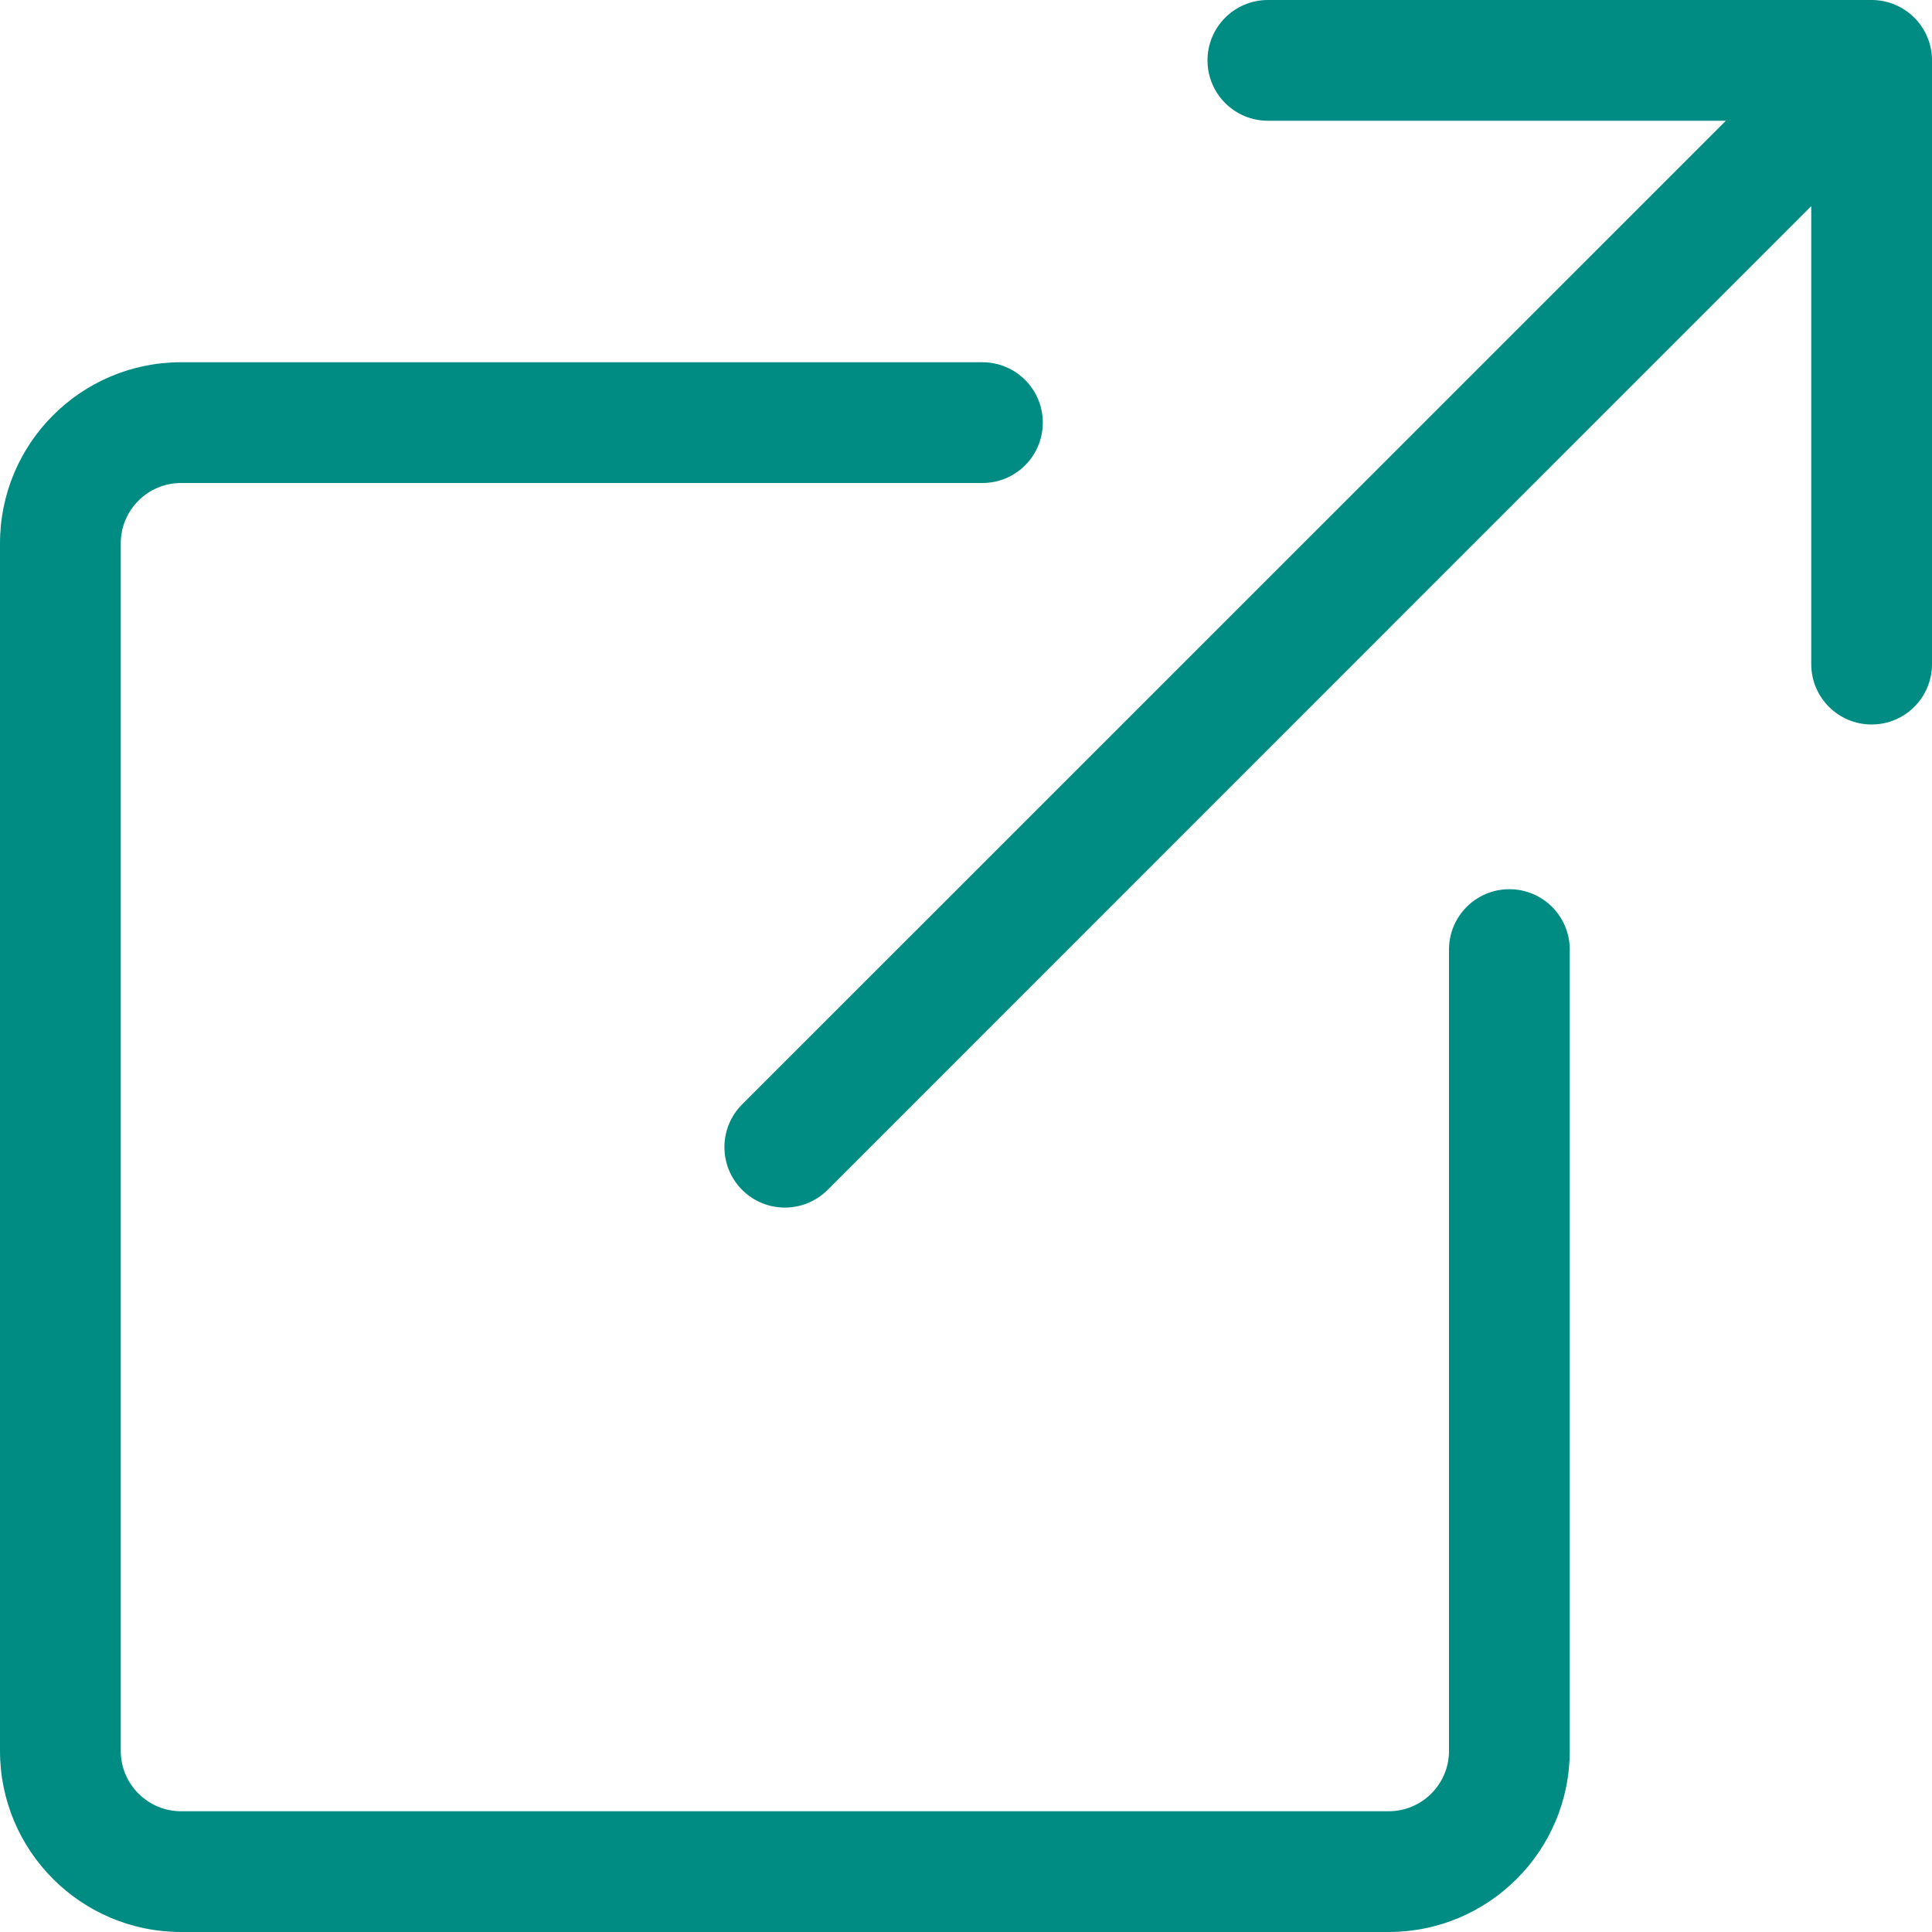
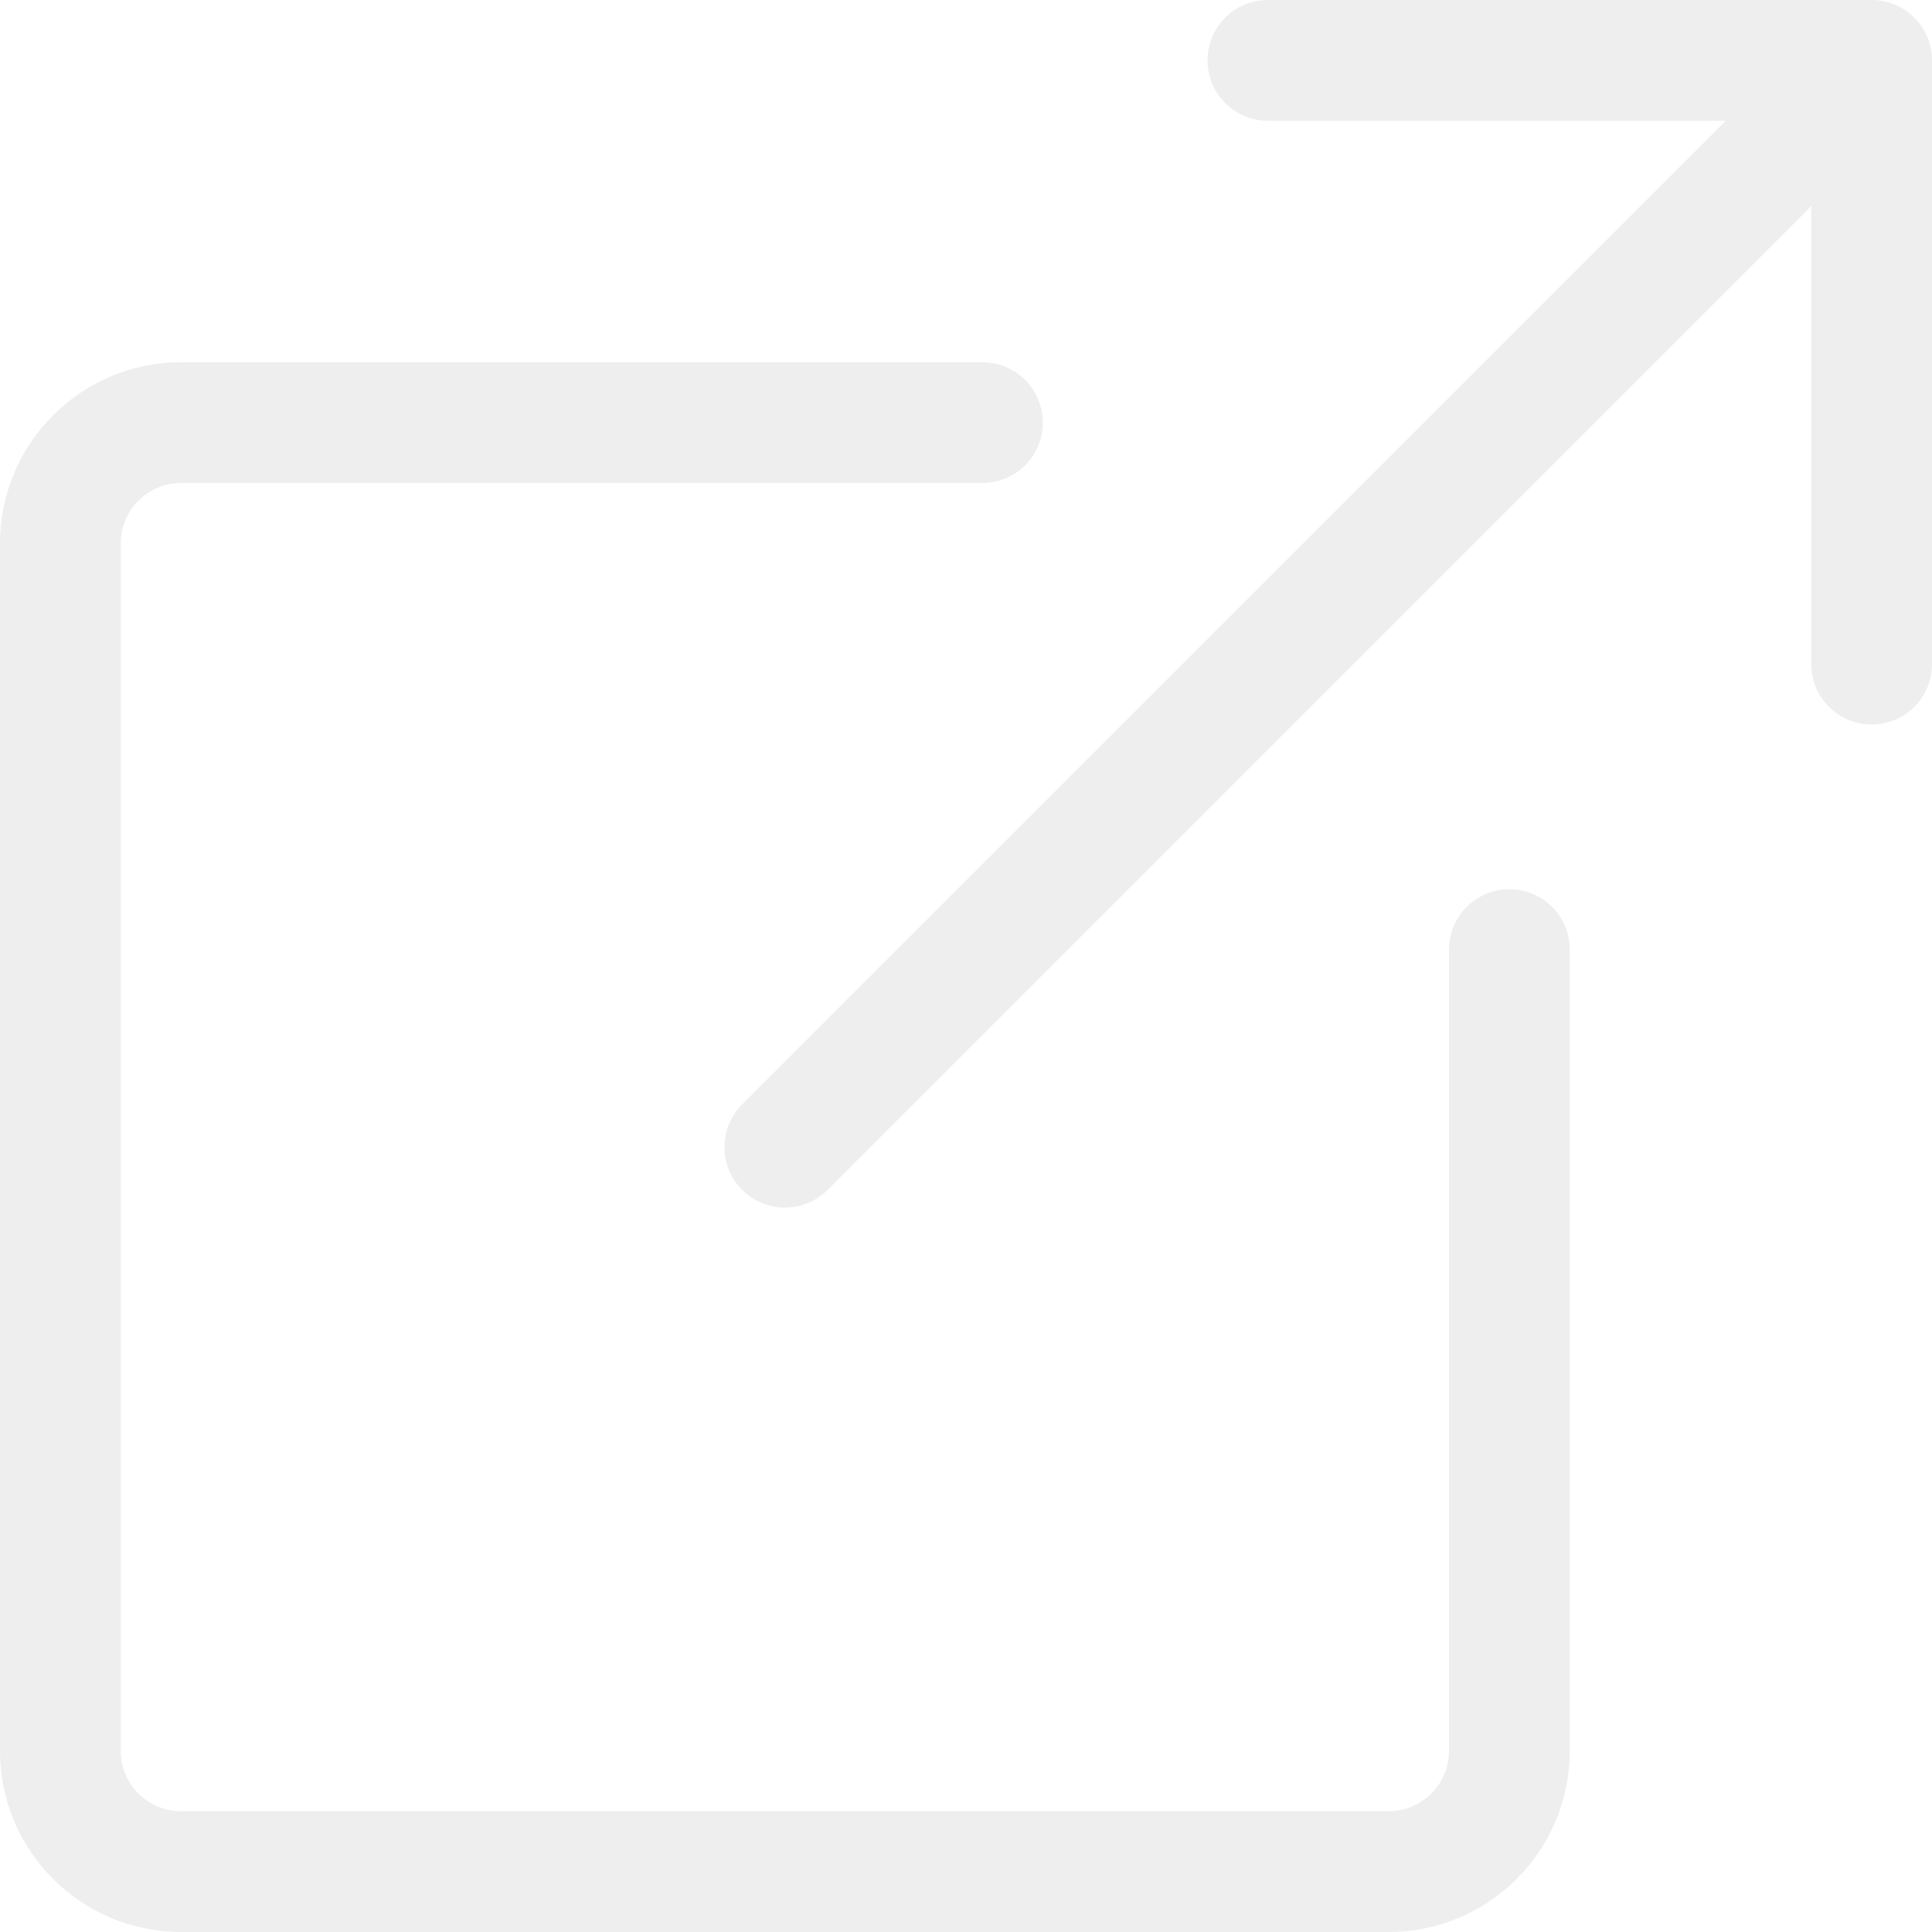
- <svg xmlns="http://www.w3.org/2000/svg" width="16" height="16" fill="#008c82" class="bi bi-box-arrow-up-right" viewBox="0 0 16 16">
+ <svg xmlns="http://www.w3.org/2000/svg" width="16" height="16" fill="#eee" class="bi bi-box-arrow-up-right" viewBox="0 0 16 16">
  <path fill-rule="evenodd" d="M8.636 3.5a.5.5 0 0 0-.5-.5H1.5A1.5 1.5 0 0 0 0 4.5v10A1.5 1.5 0 0 0 1.5 16h10a1.5 1.5 0 0 0 1.5-1.5V7.864a.5.5 0 0 0-1 0V14.5a.5.5 0 0 1-.5.5h-10a.5.5 0 0 1-.5-.5v-10a.5.5 0 0 1 .5-.5h6.636a.5.5 0 0 0 .5-.5z" />
  <path fill-rule="evenodd" d="M16 .5a.5.5 0 0 0-.5-.5h-5a.5.5 0 0 0 0 1h3.793L6.146 9.146a.5.5 0 1 0 .708.708L15 1.707V5.5a.5.5 0 0 0 1 0v-5z" />
</svg>
